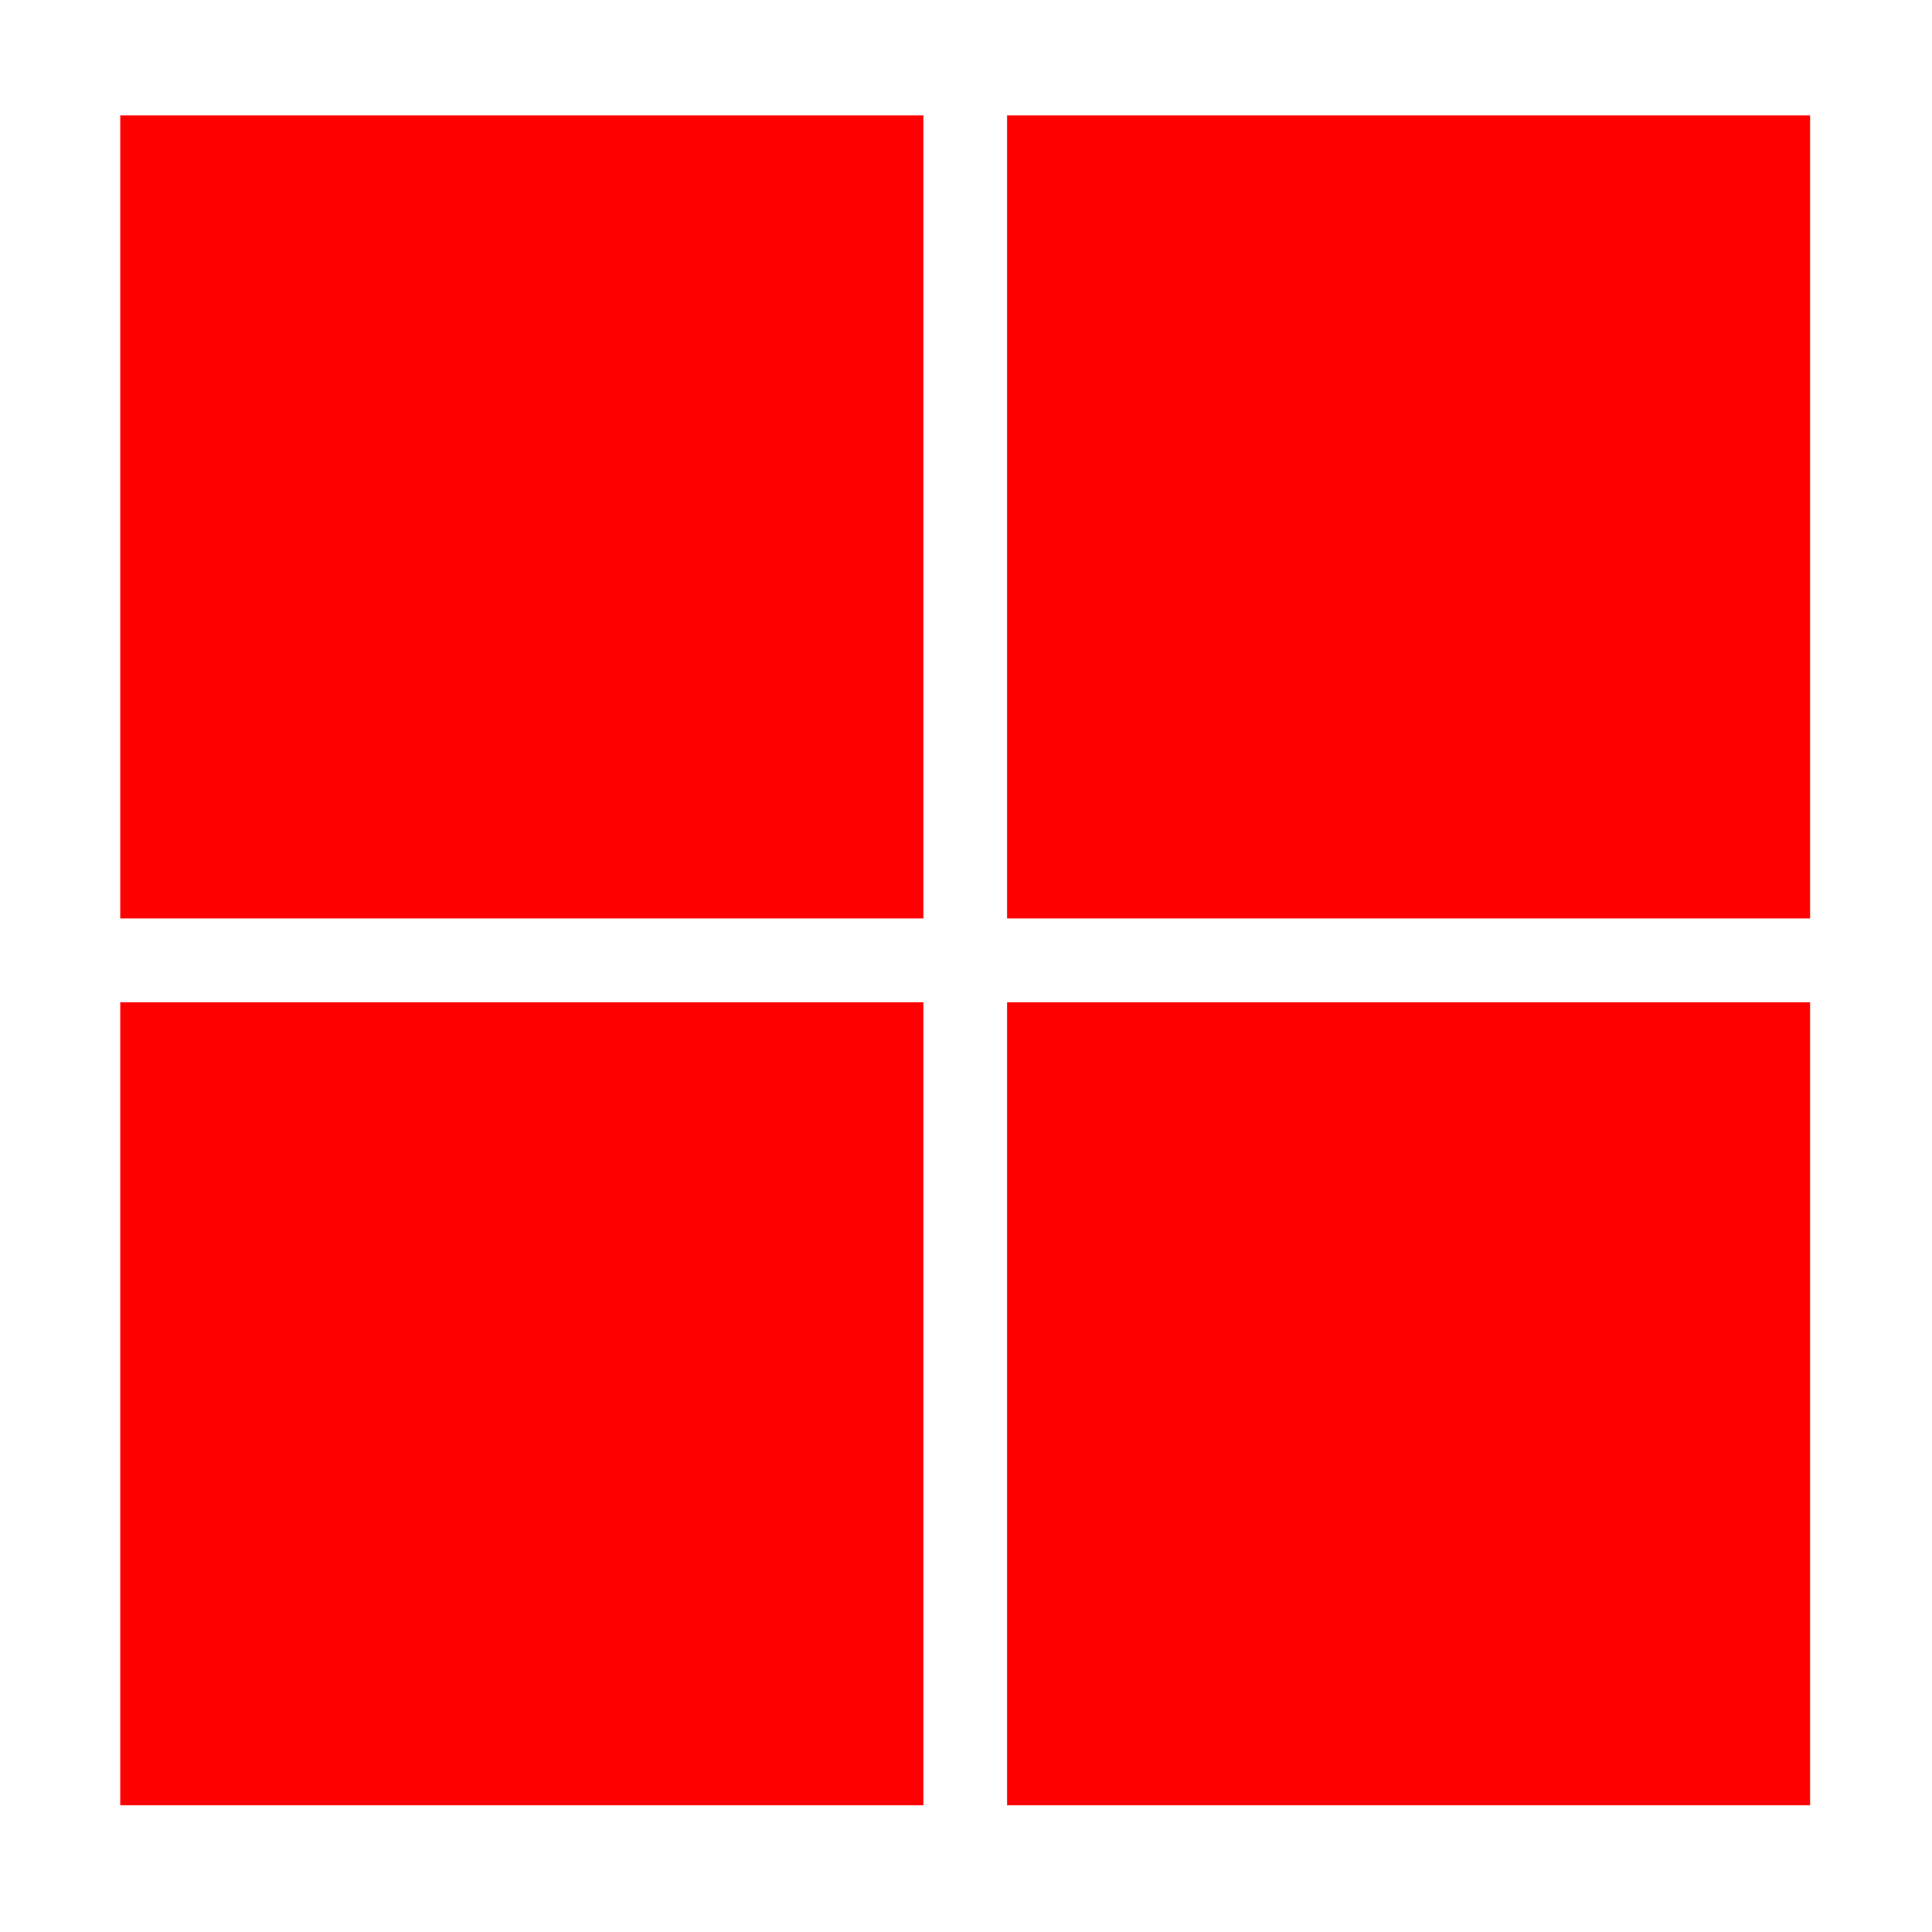
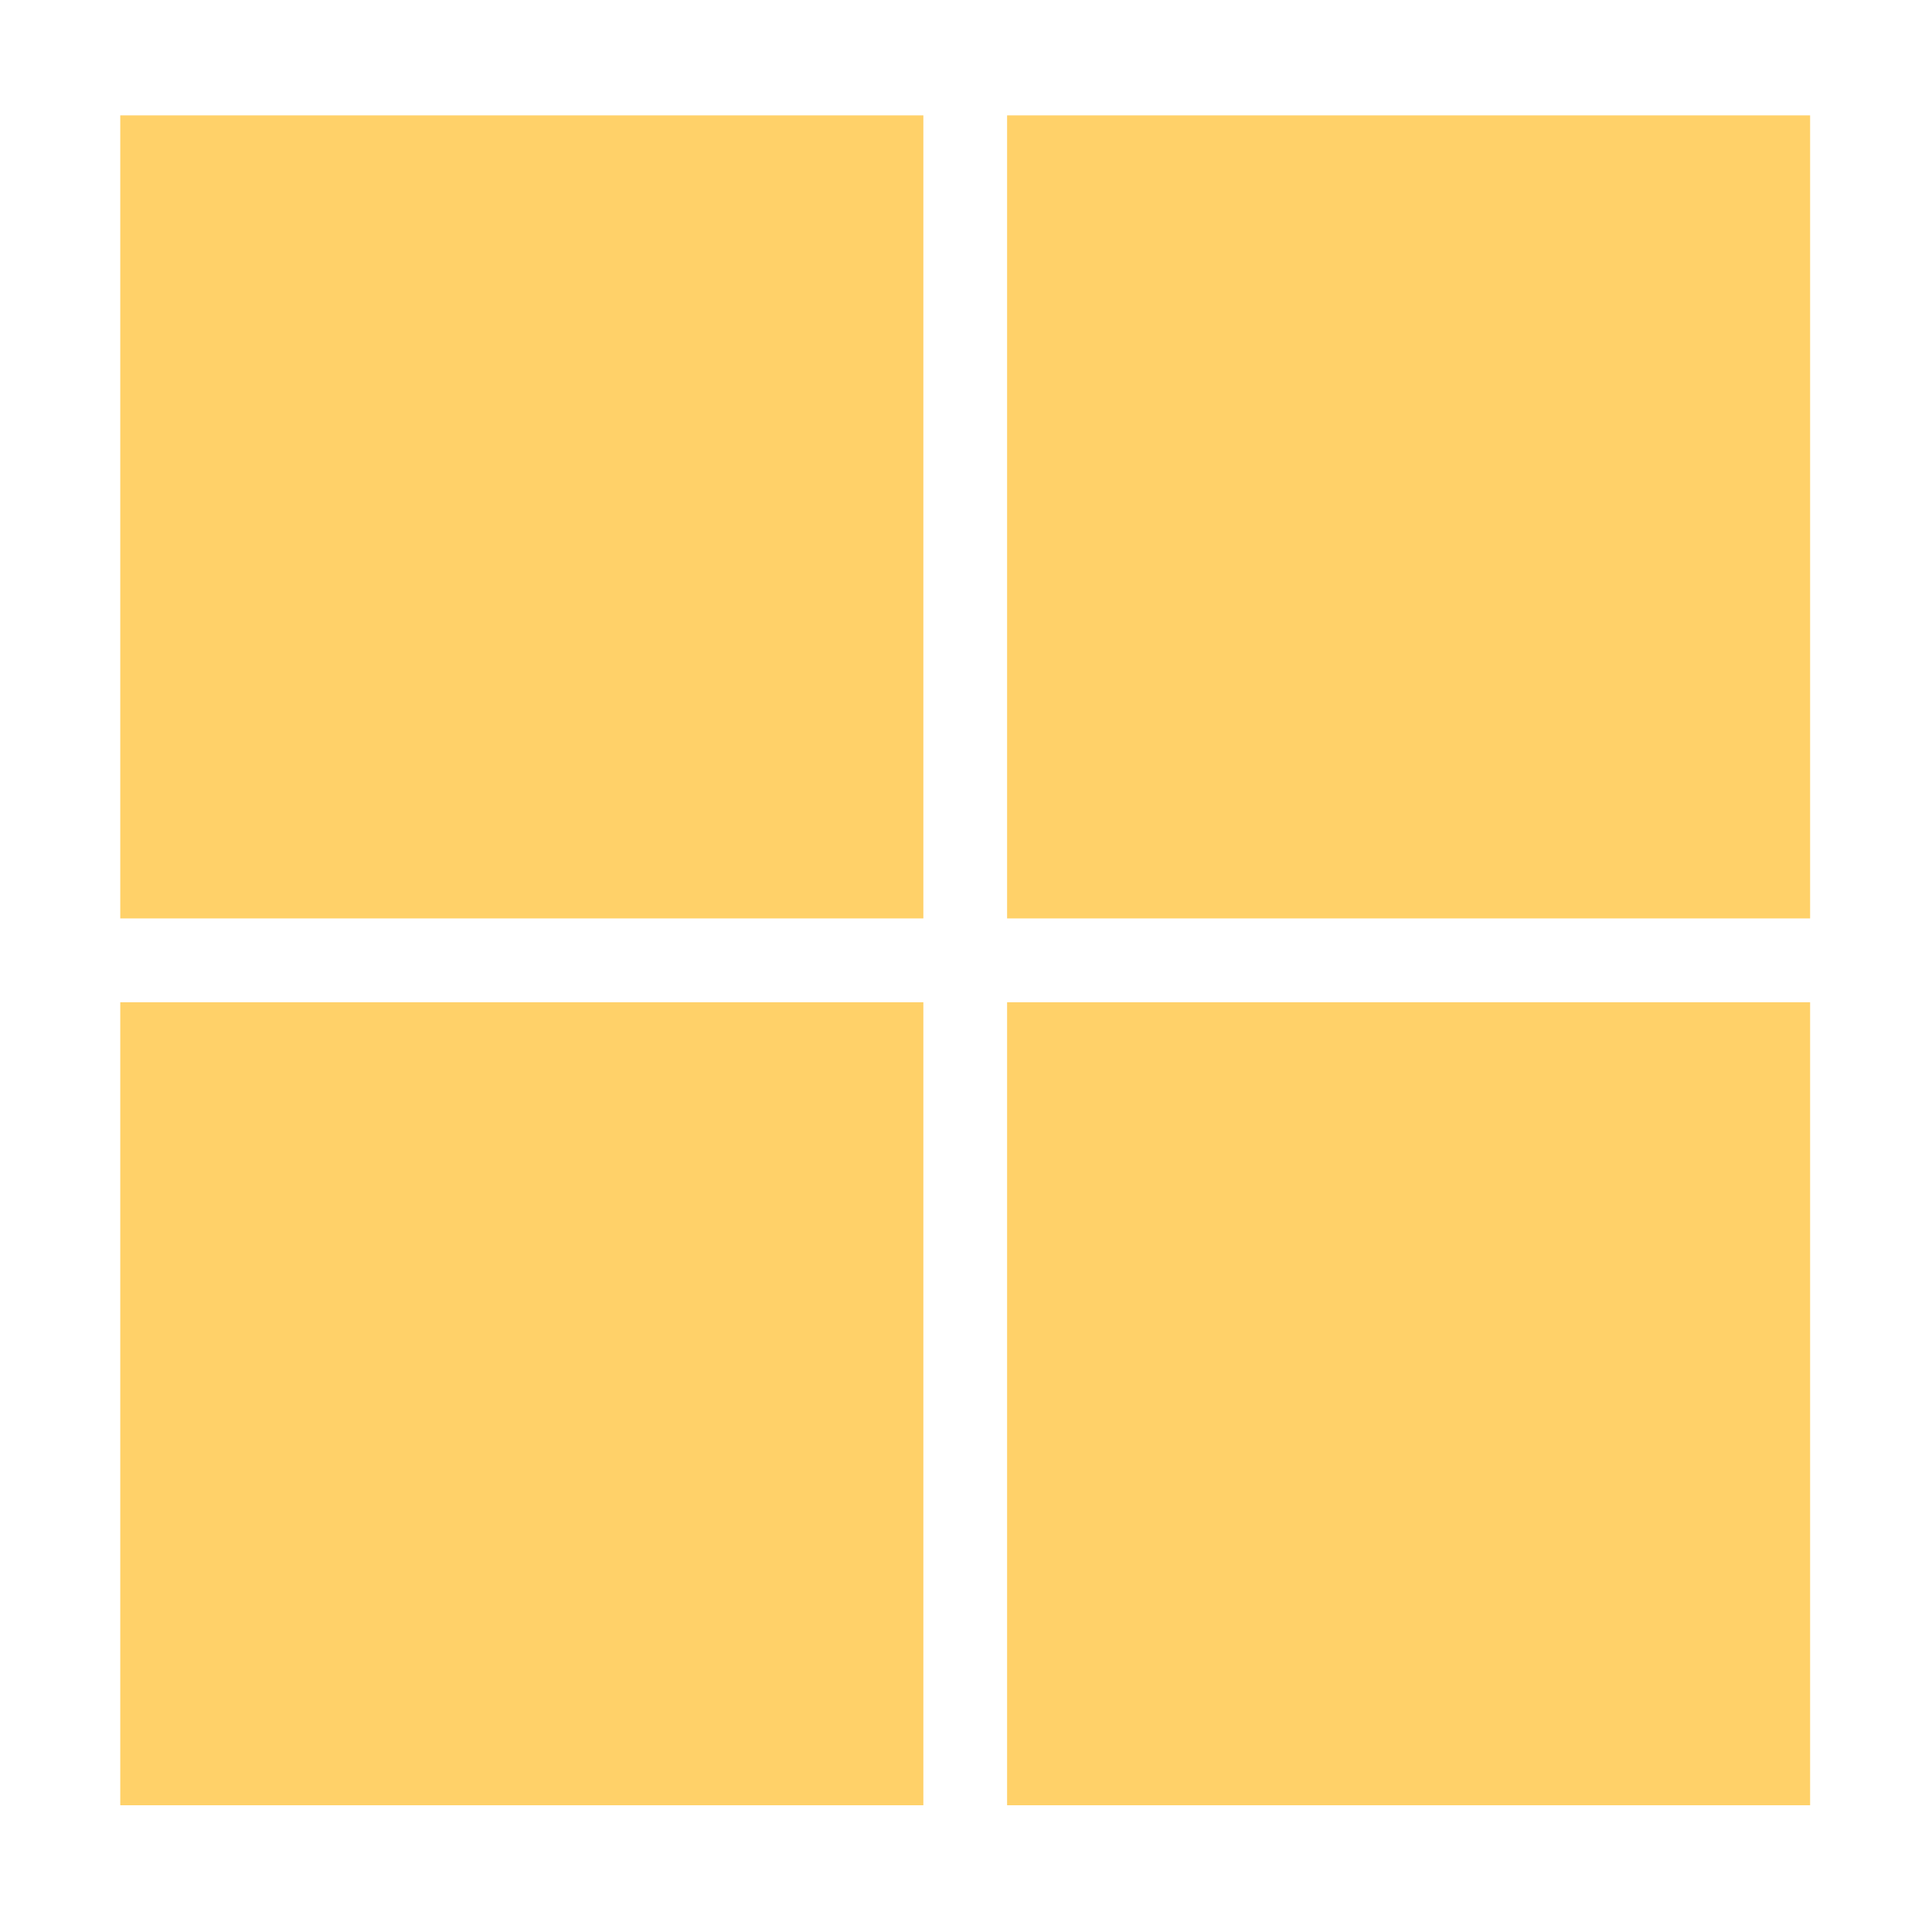
- <svg xmlns="http://www.w3.org/2000/svg" class="ionicon" fill="red" viewBox="0 0 512 512">
+ <svg xmlns="http://www.w3.org/2000/svg" class="ionicon" fill="#FFD169" viewBox="0 0 512 512">
  <path d="M31.87 30.58H244.7v212.81H31.87zM266.89 30.58H479.7v212.81H266.89zM31.87 265.61H244.7v212.8H31.87zM266.89 265.61H479.7v212.8H266.89z" />
</svg>
